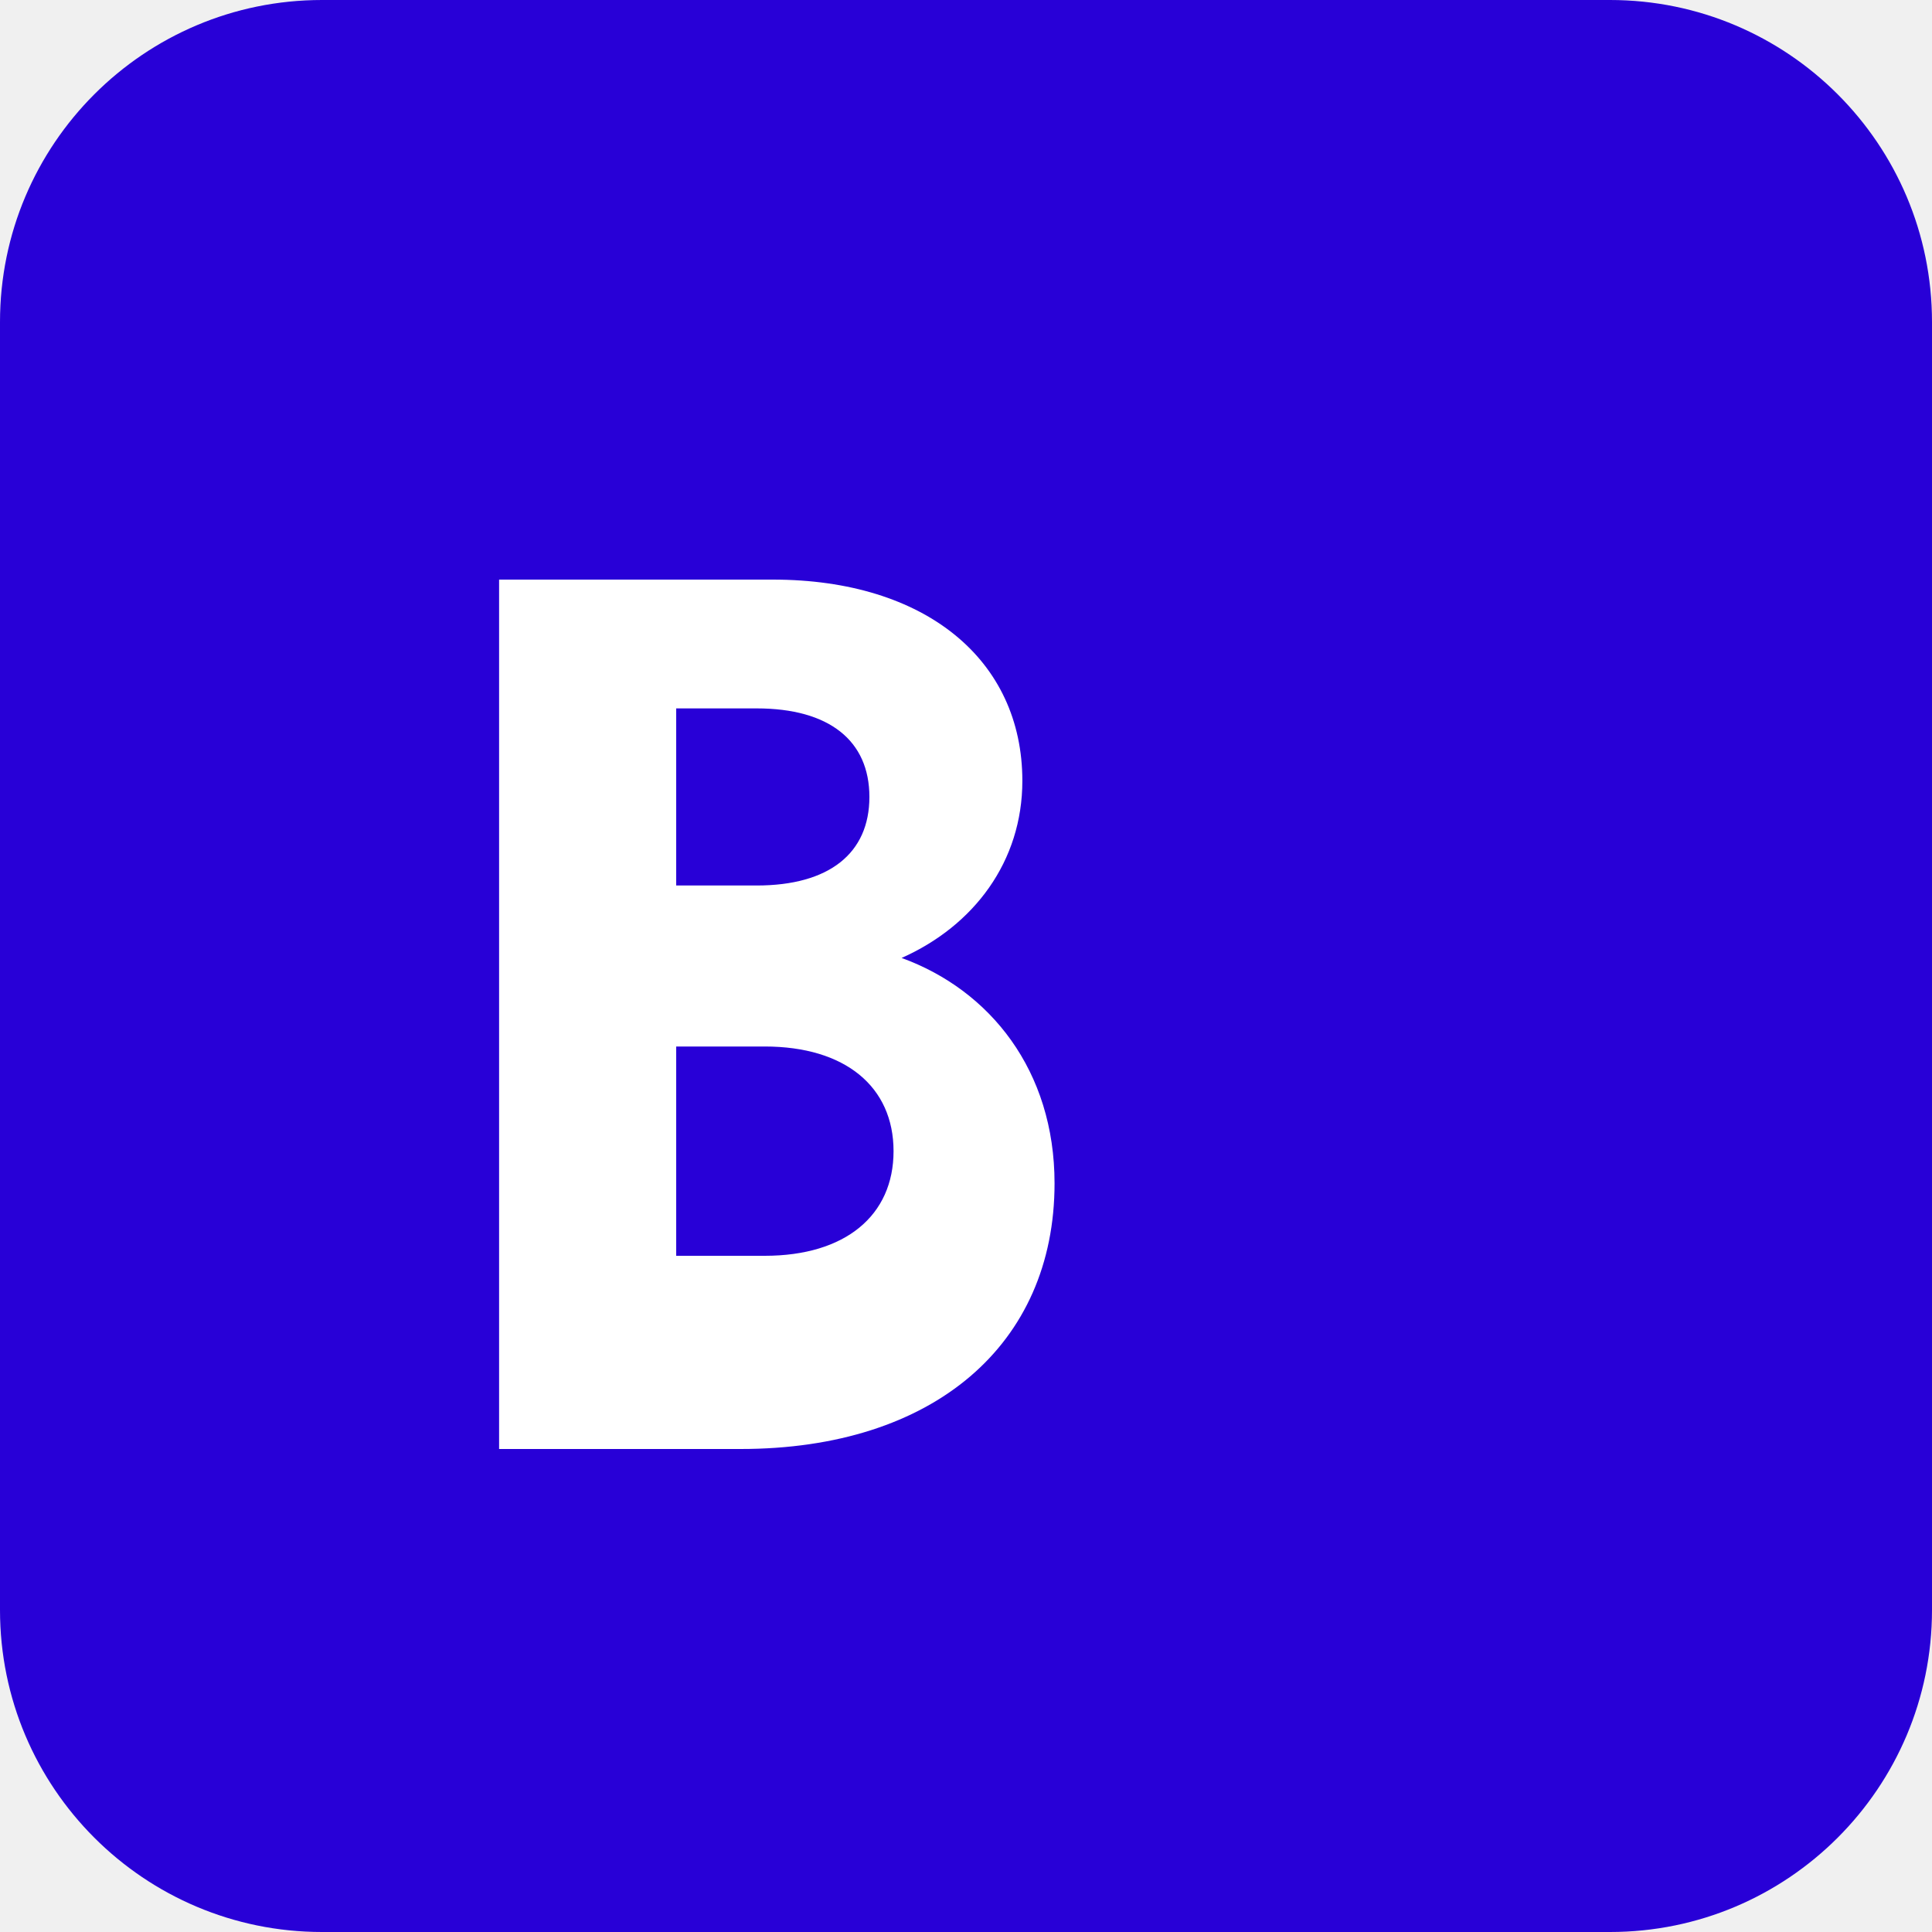
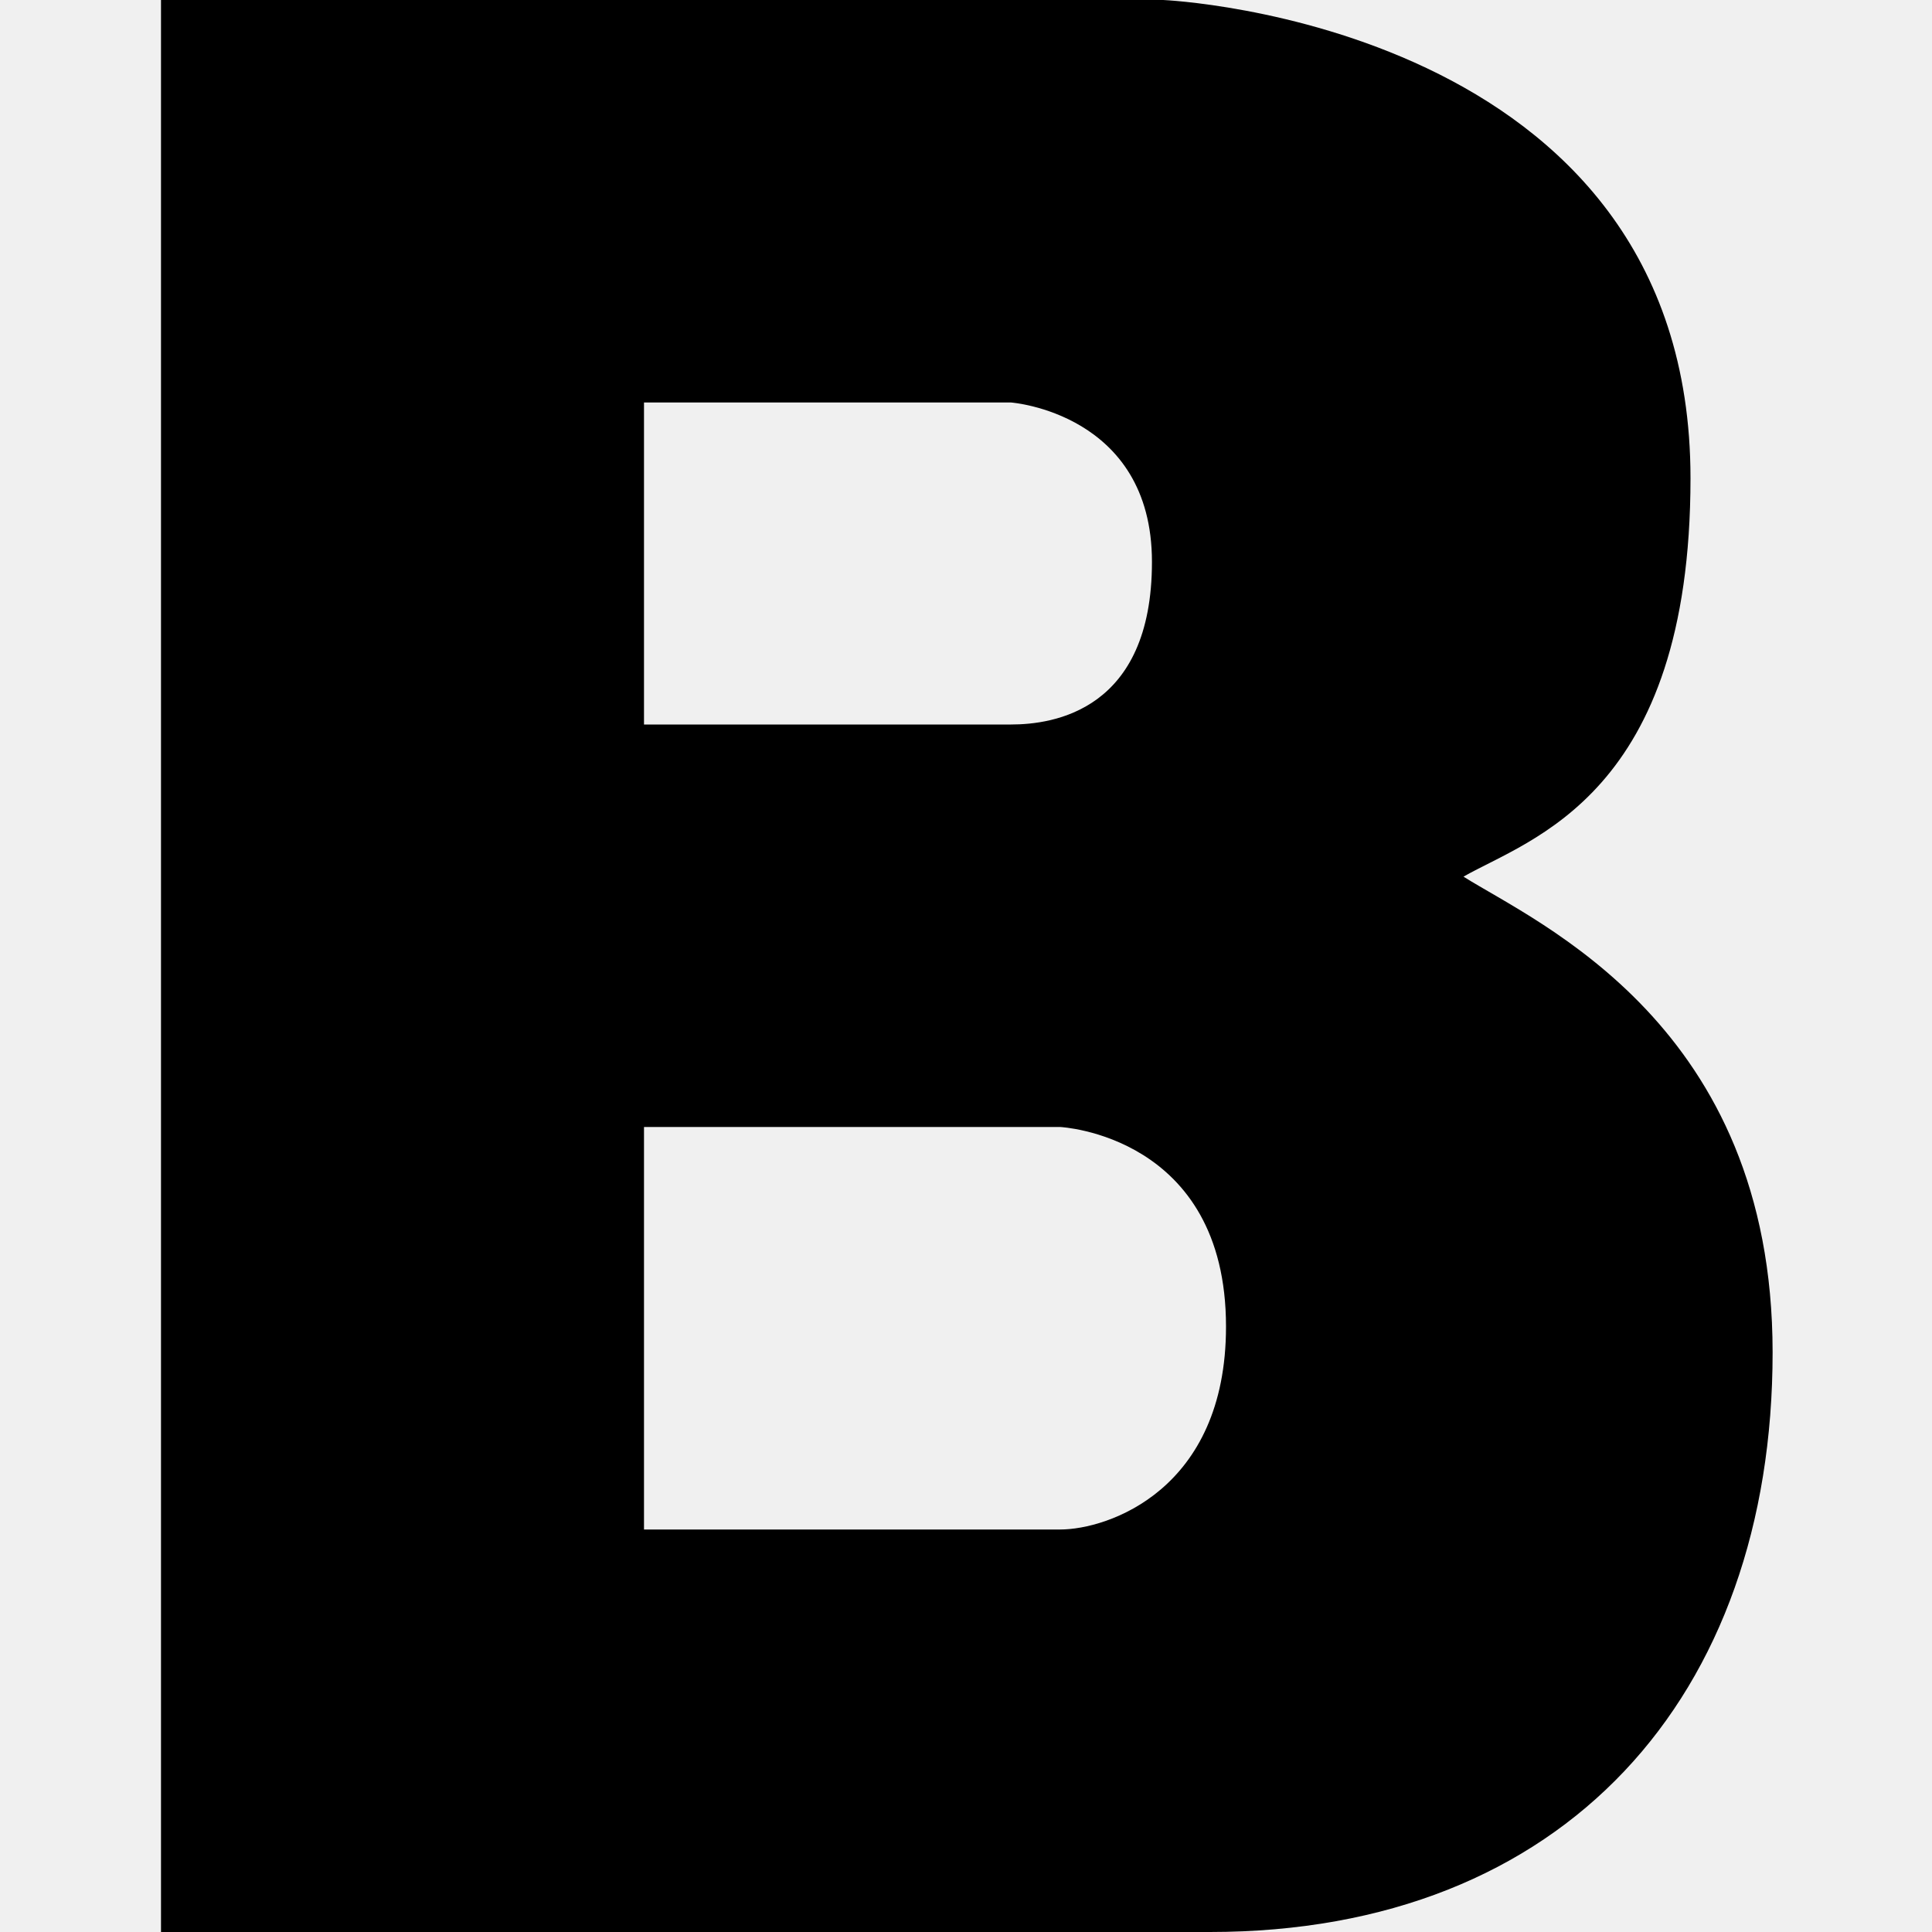
- <svg xmlns="http://www.w3.org/2000/svg" role="img" viewBox="0 0 24 24">
-   <rect width="24" height="24" rx="4" fill="#2800d7" />
-   <path fill="#fff" d="M6.2 7.2h3.4c1.9 0 3.1 1 3.1 2.5 0 1-.6 1.8-1.5 2.2 1.1.4 1.9 1.4 1.9 2.8 0 2-1.5 3.3-3.9 3.3H6.2V7.2zm2.2 3.8h1c.9 0 1.4-.4 1.4-1.1s-.5-1.1-1.4-1.1h-1v2.2zm0 4.6h1.1c1 0 1.6-.5 1.6-1.3 0-.8-.6-1.3-1.6-1.3H8.4v2.6z" />
+ <svg xmlns="http://www.w3.org/2000/svg" fill="#000000" height="800px" width="800px" version="1.1" id="Icon" viewBox="0 0 24 24" enable-background="new 0 0 24 24" xml:space="preserve">
+   <path d="M18.18,10.89C19,10.42,21,9.88,21,5.94C21,0.28,14.45,0,14.45,0H2v24c0,0,8.28,0,13.03,0c4.41,0,6.99-2.93,6.99-7.2  C22.02,12.73,19.1,11.47,18.18,10.89z M8,5h4.56c0,0,1.75,0.13,1.75,1.98c0,1.85-1.23,2.02-1.75,2.02S8,9,8,9V5z M13.17,19  C12.57,19,8,19,8,19v-5h5.17c0,0,2.06,0.1,2.06,2.48C15.23,18.51,13.76,19,13.17,19z" />
</svg>
